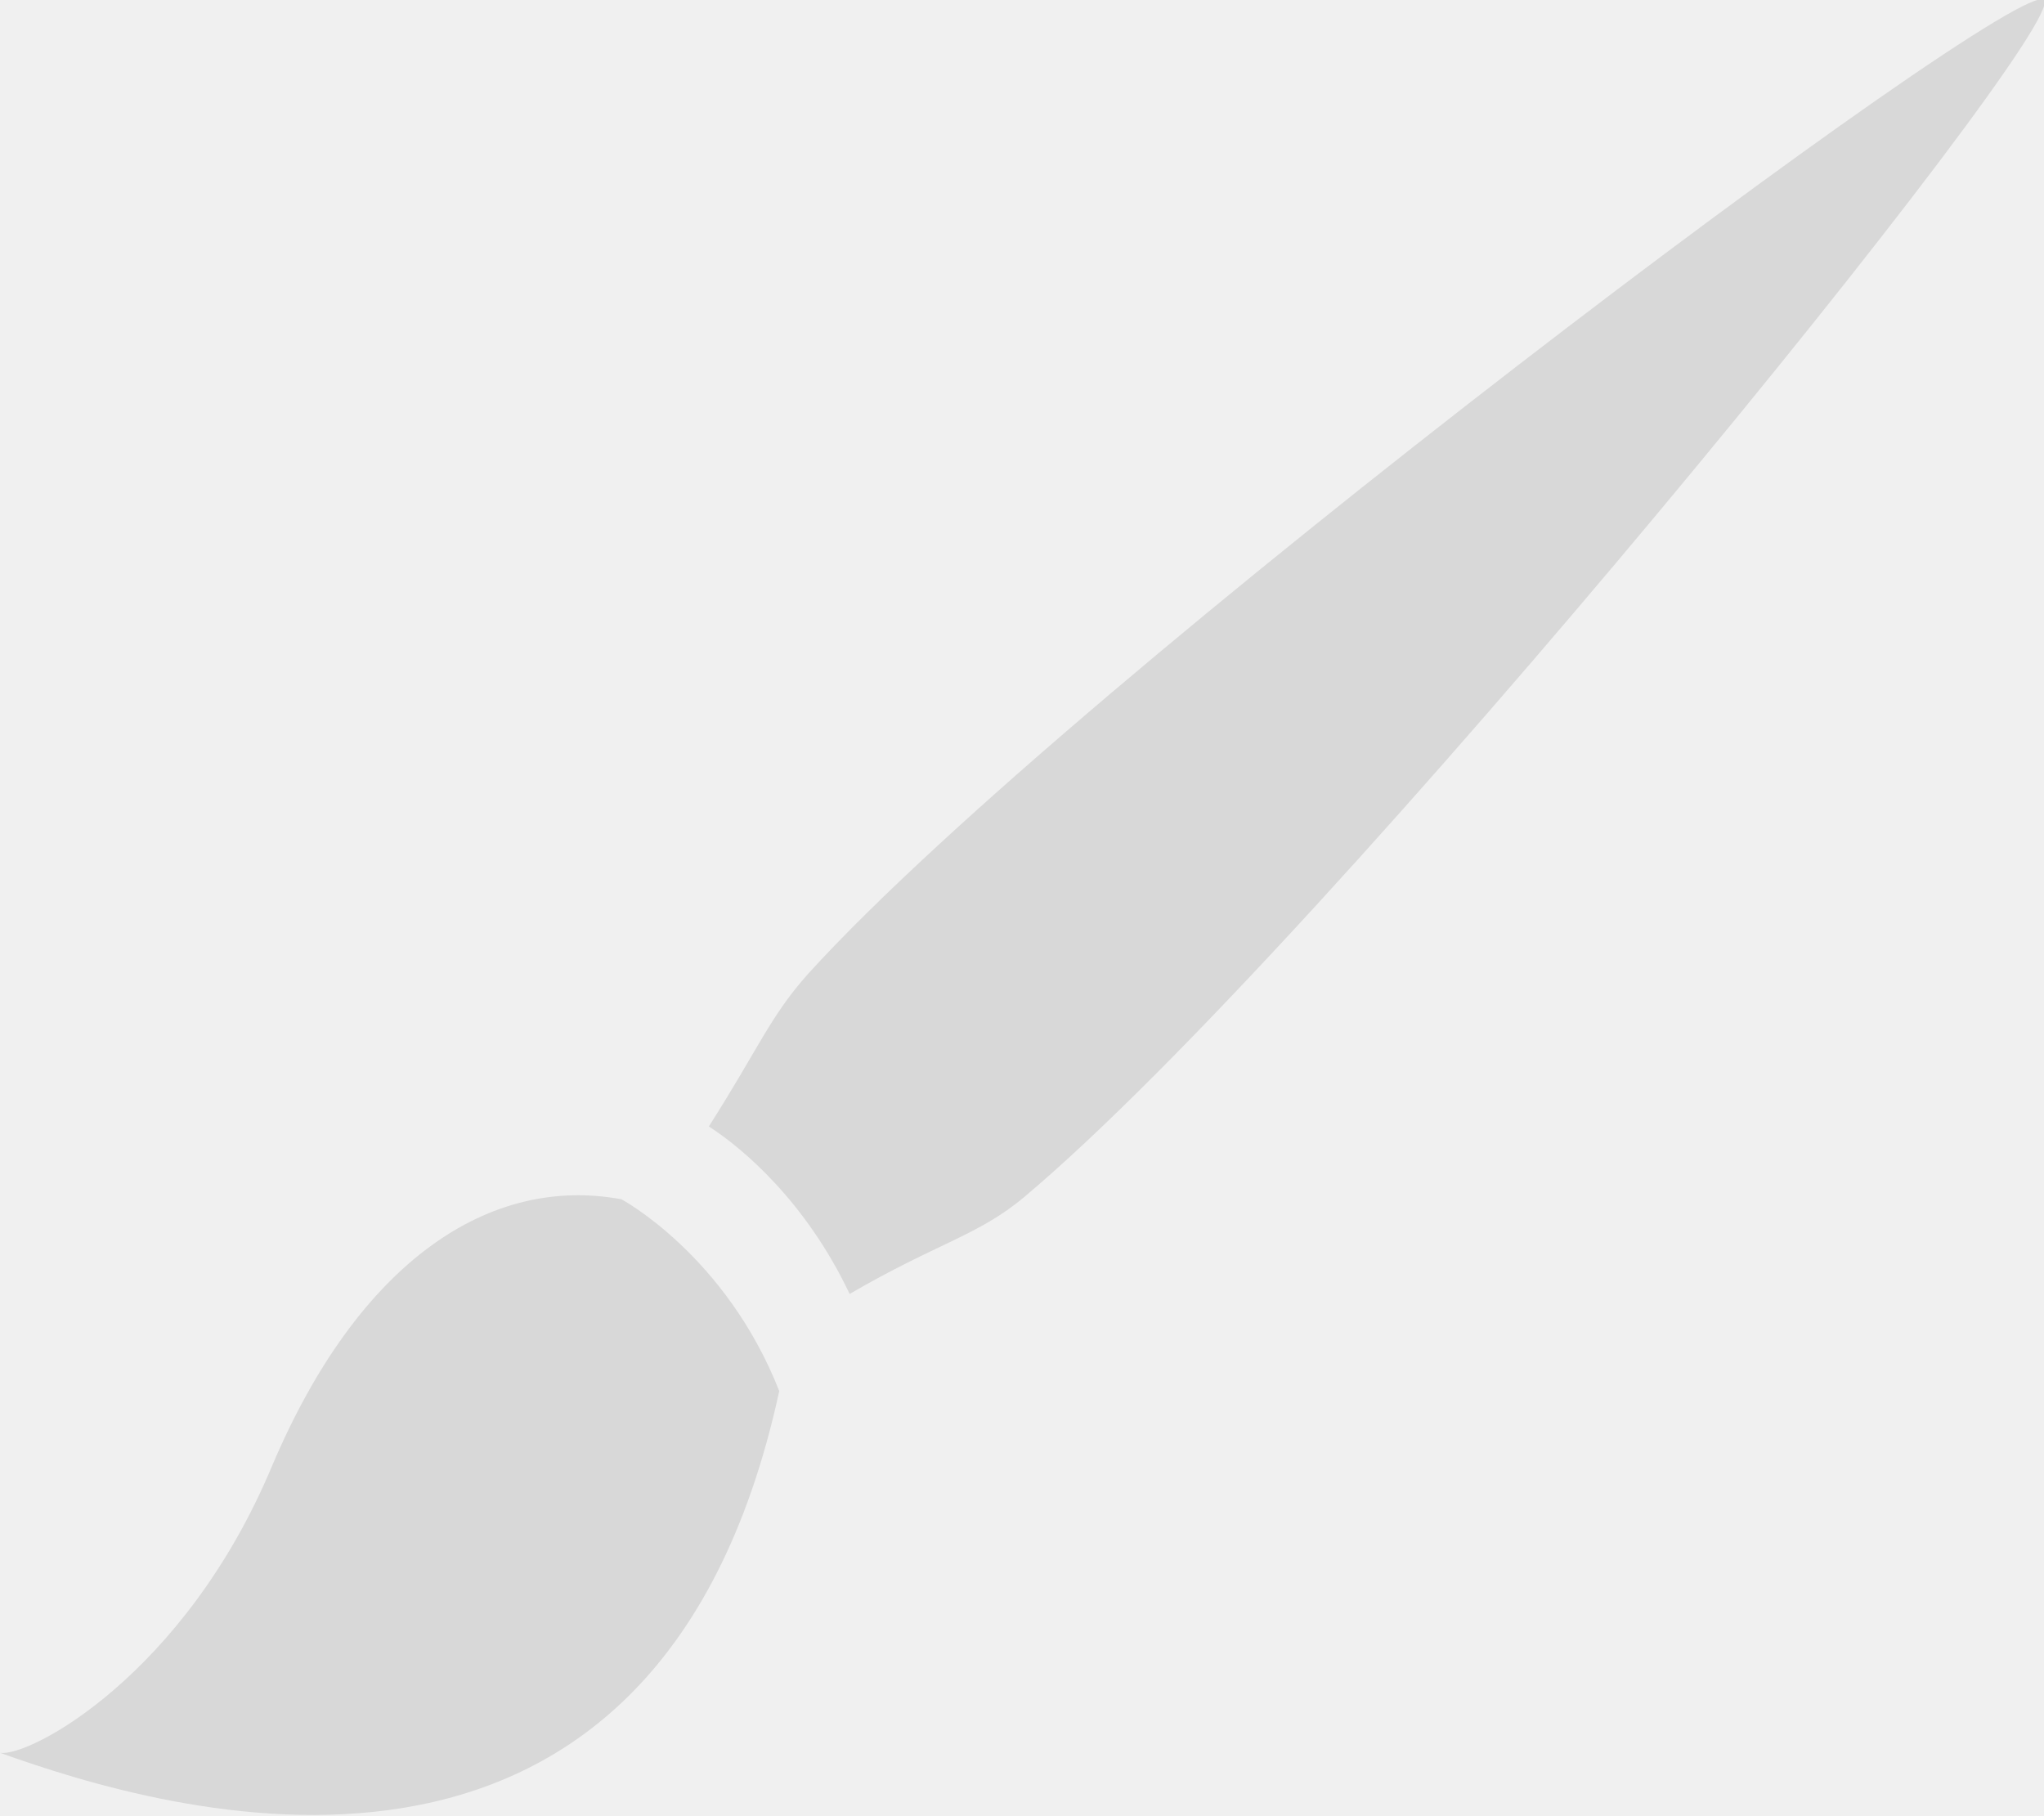
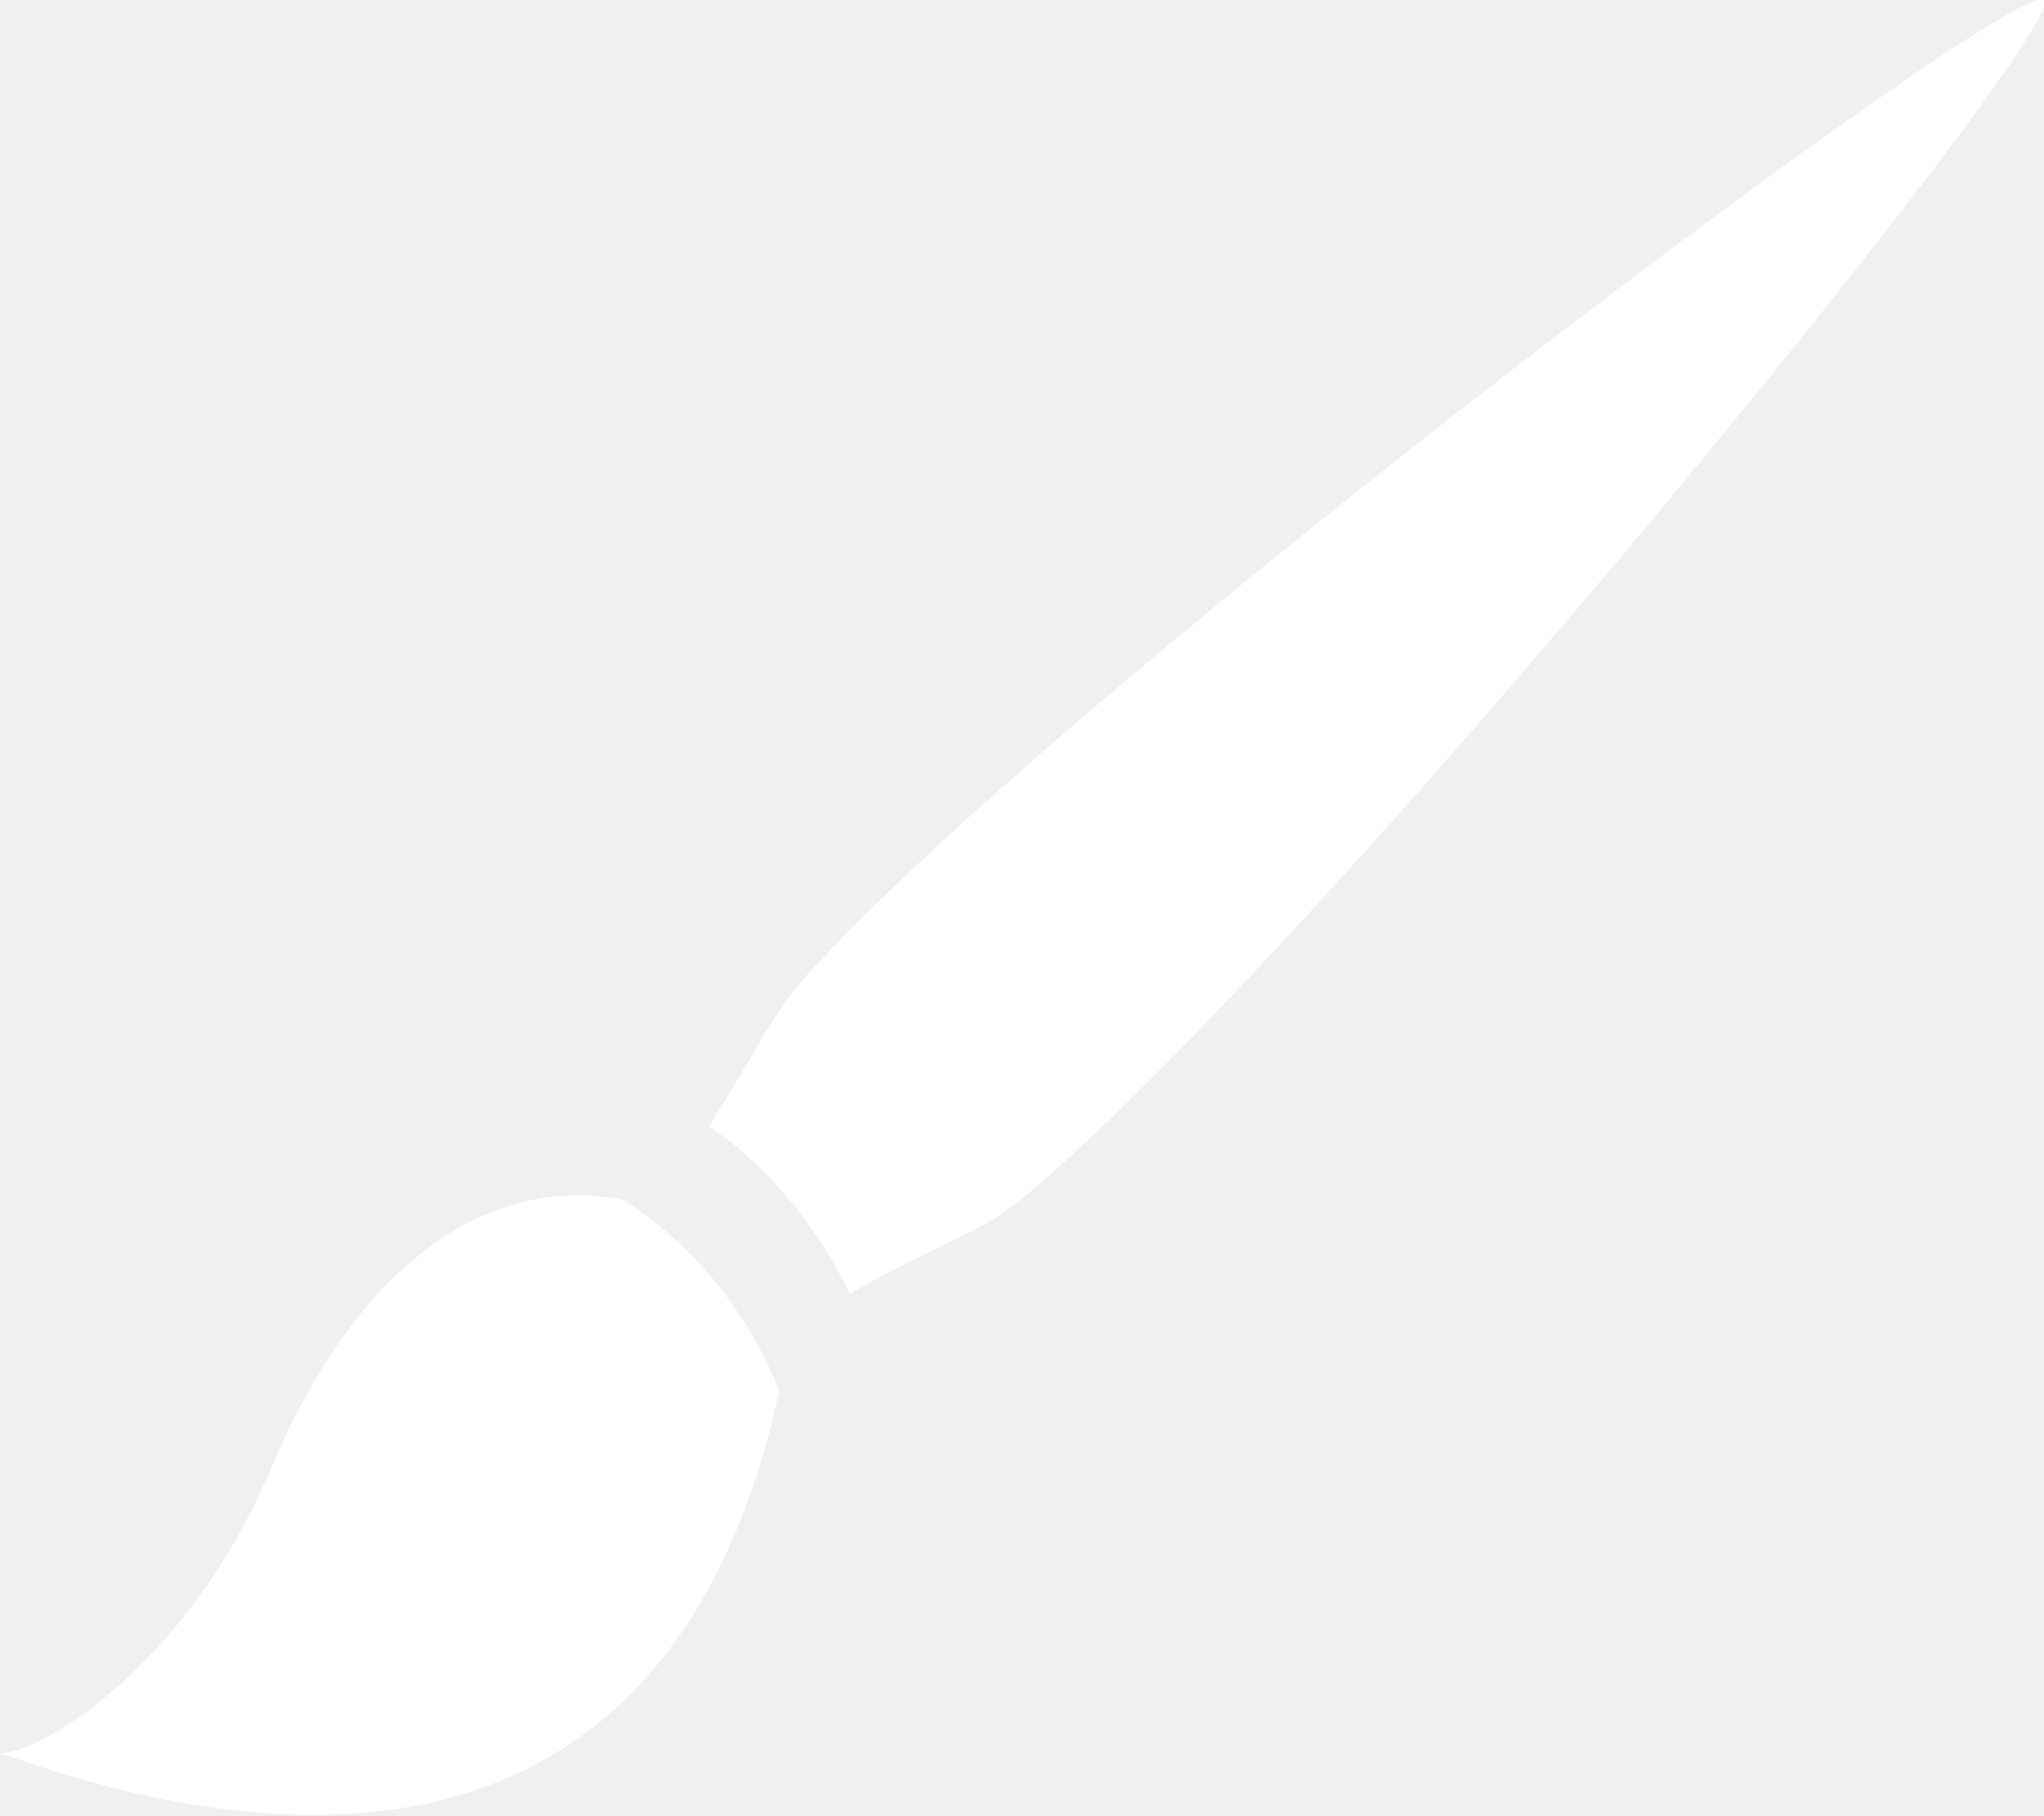
<svg xmlns="http://www.w3.org/2000/svg" version="1.1" id="Calque_1" x="0px" y="0px" viewBox="0 0 84.2 74.8" style="enable-background:new 0 0 84.2 74.8;" xml:space="preserve">
  <style type="text/css">
- 	.st0{fill:#D8D8D8;}
+ 	.st0{fill:#FFFFFF;}
</style>
  <g id="XMLID_2624_">
    <path id="XMLID_2628_" class="st0" d="M33.3,40.1c-1.6,1.8-2,3-4.1,6.3c1.4,0.9,4,3.1,5.8,6.9c3.6-2.1,5.3-2.4,7.2-4   C54.7,38.8,85.3,1.1,84.2,0C83.1-1.1,44.3,28,33.3,40.1z M25.6,49.4c-5.4-1-10.8,2.5-14.4,11C7.6,69,1.2,72.4,0,72.2   c6.7,2.4,27,8.6,32.1-14.9C29.9,51.7,25.6,49.4,25.6,49.4z" />
  </g>
</svg>
